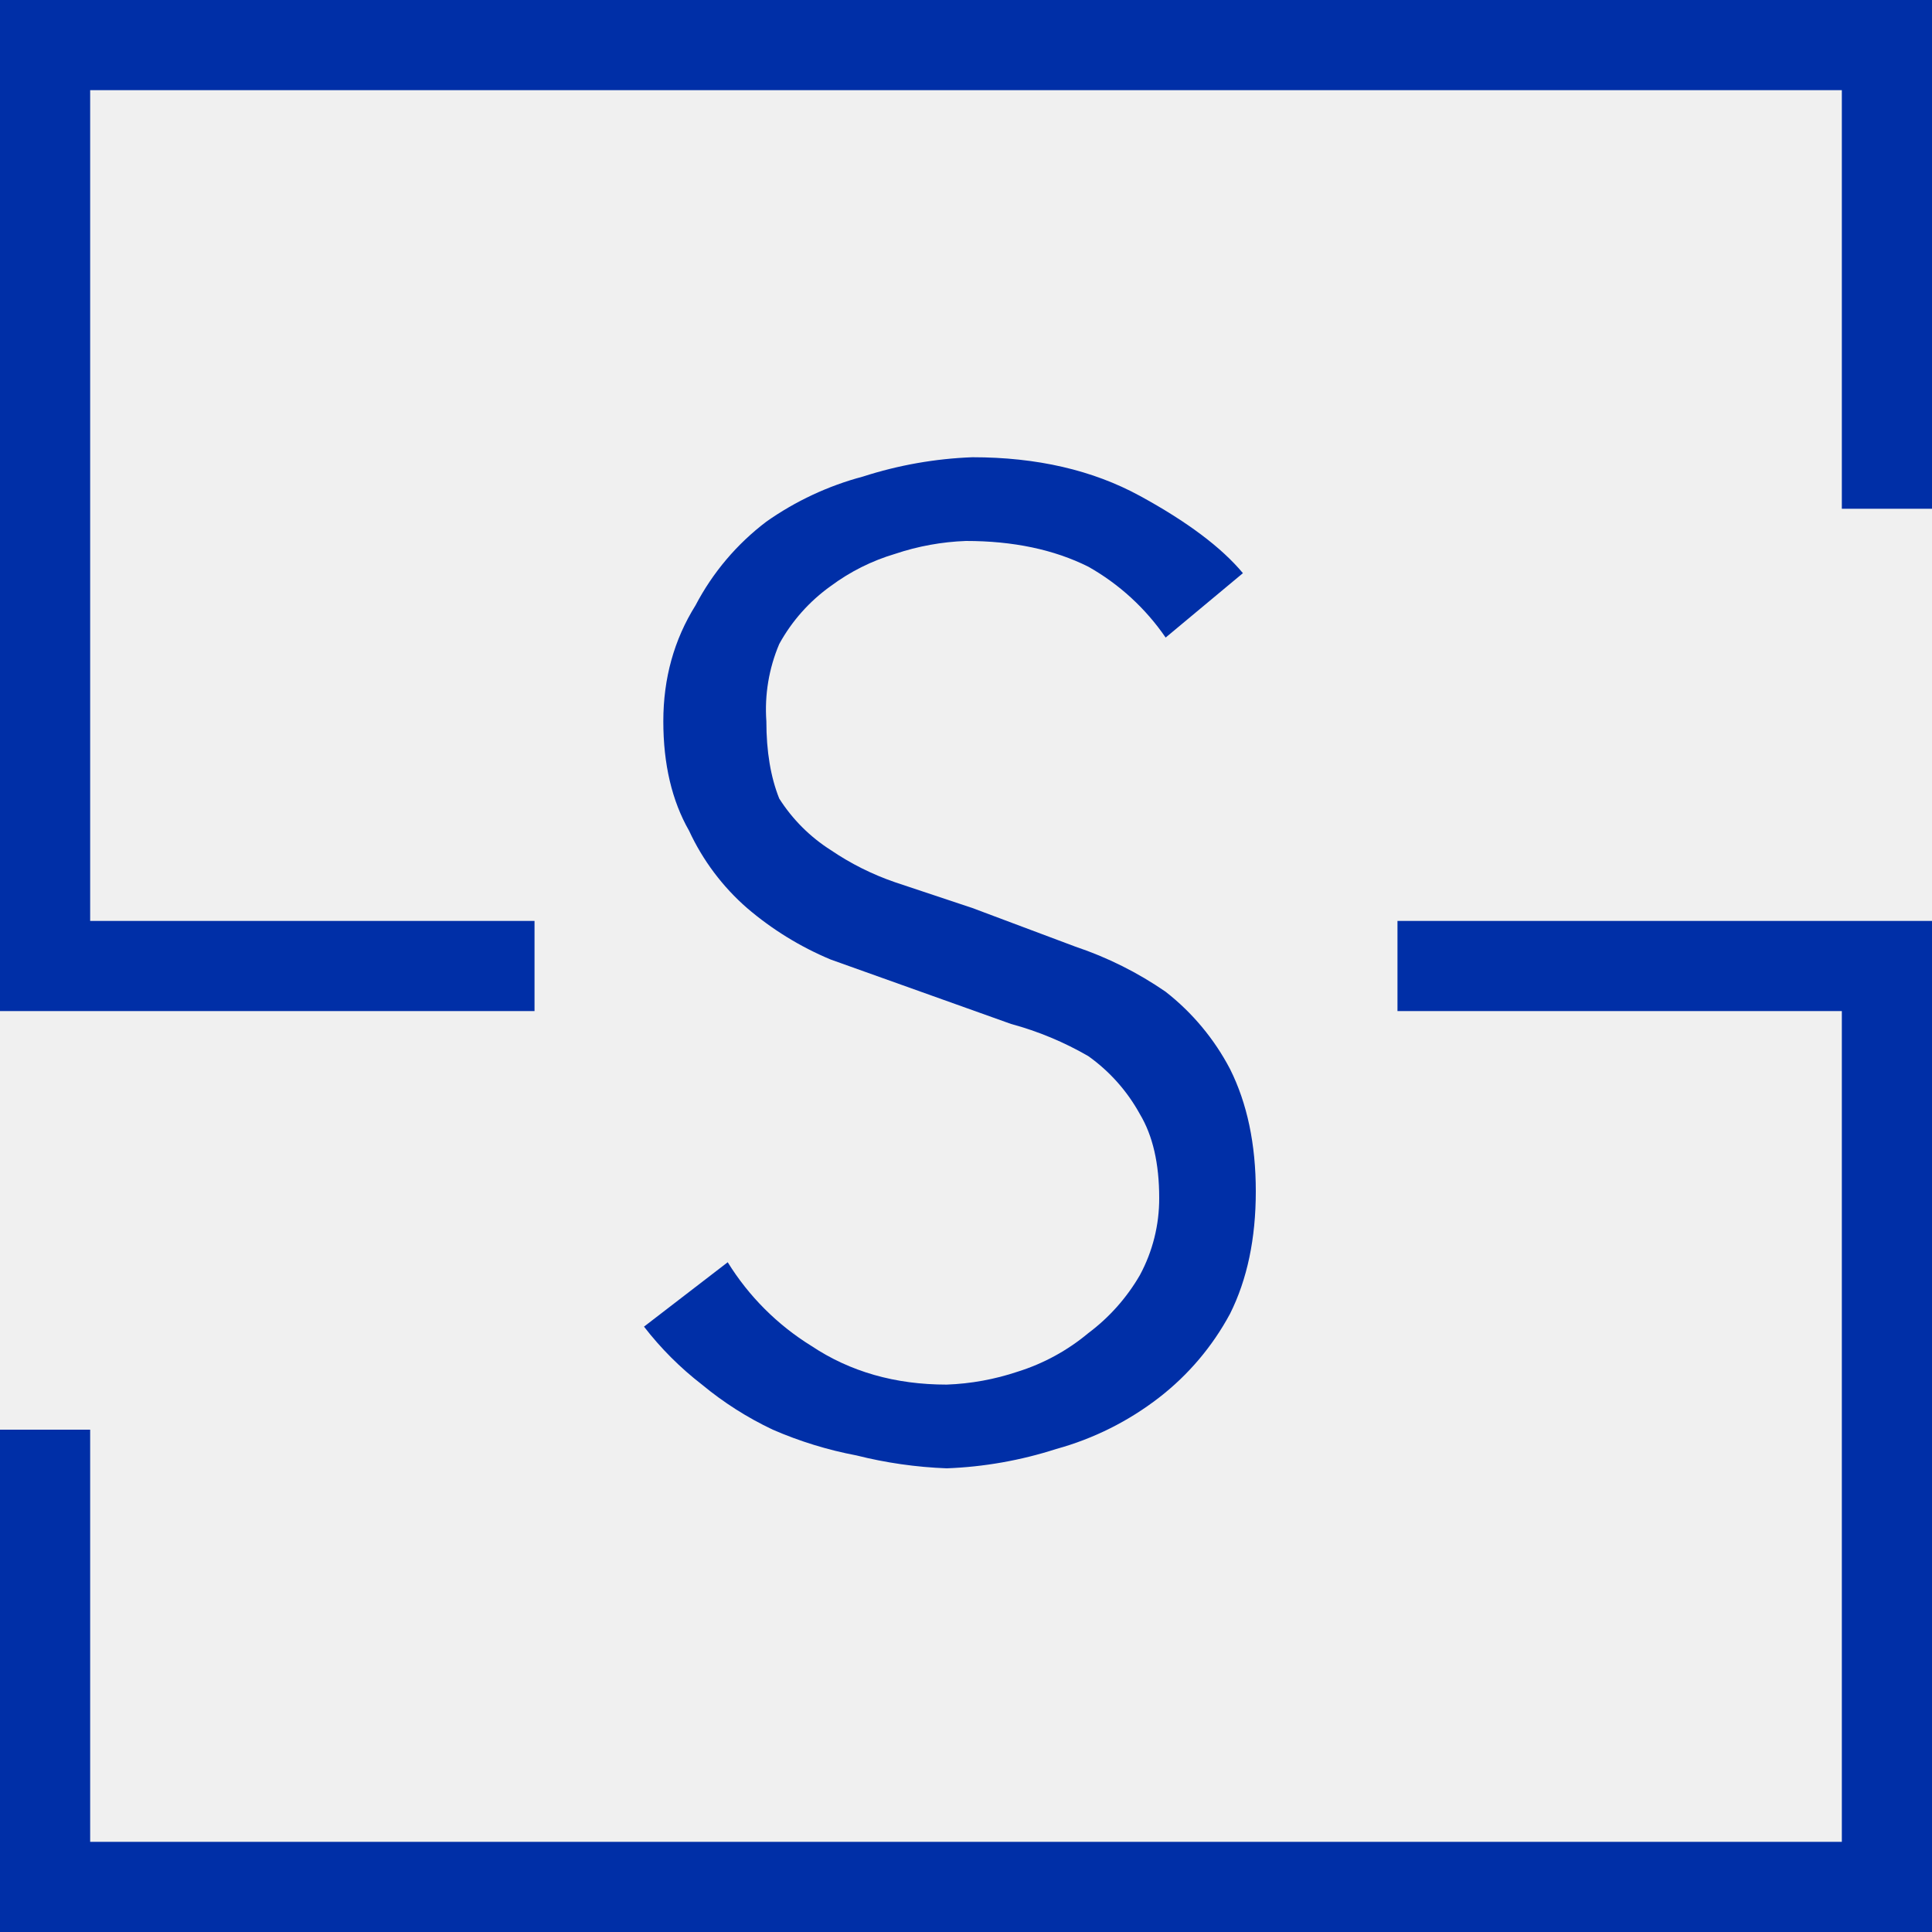
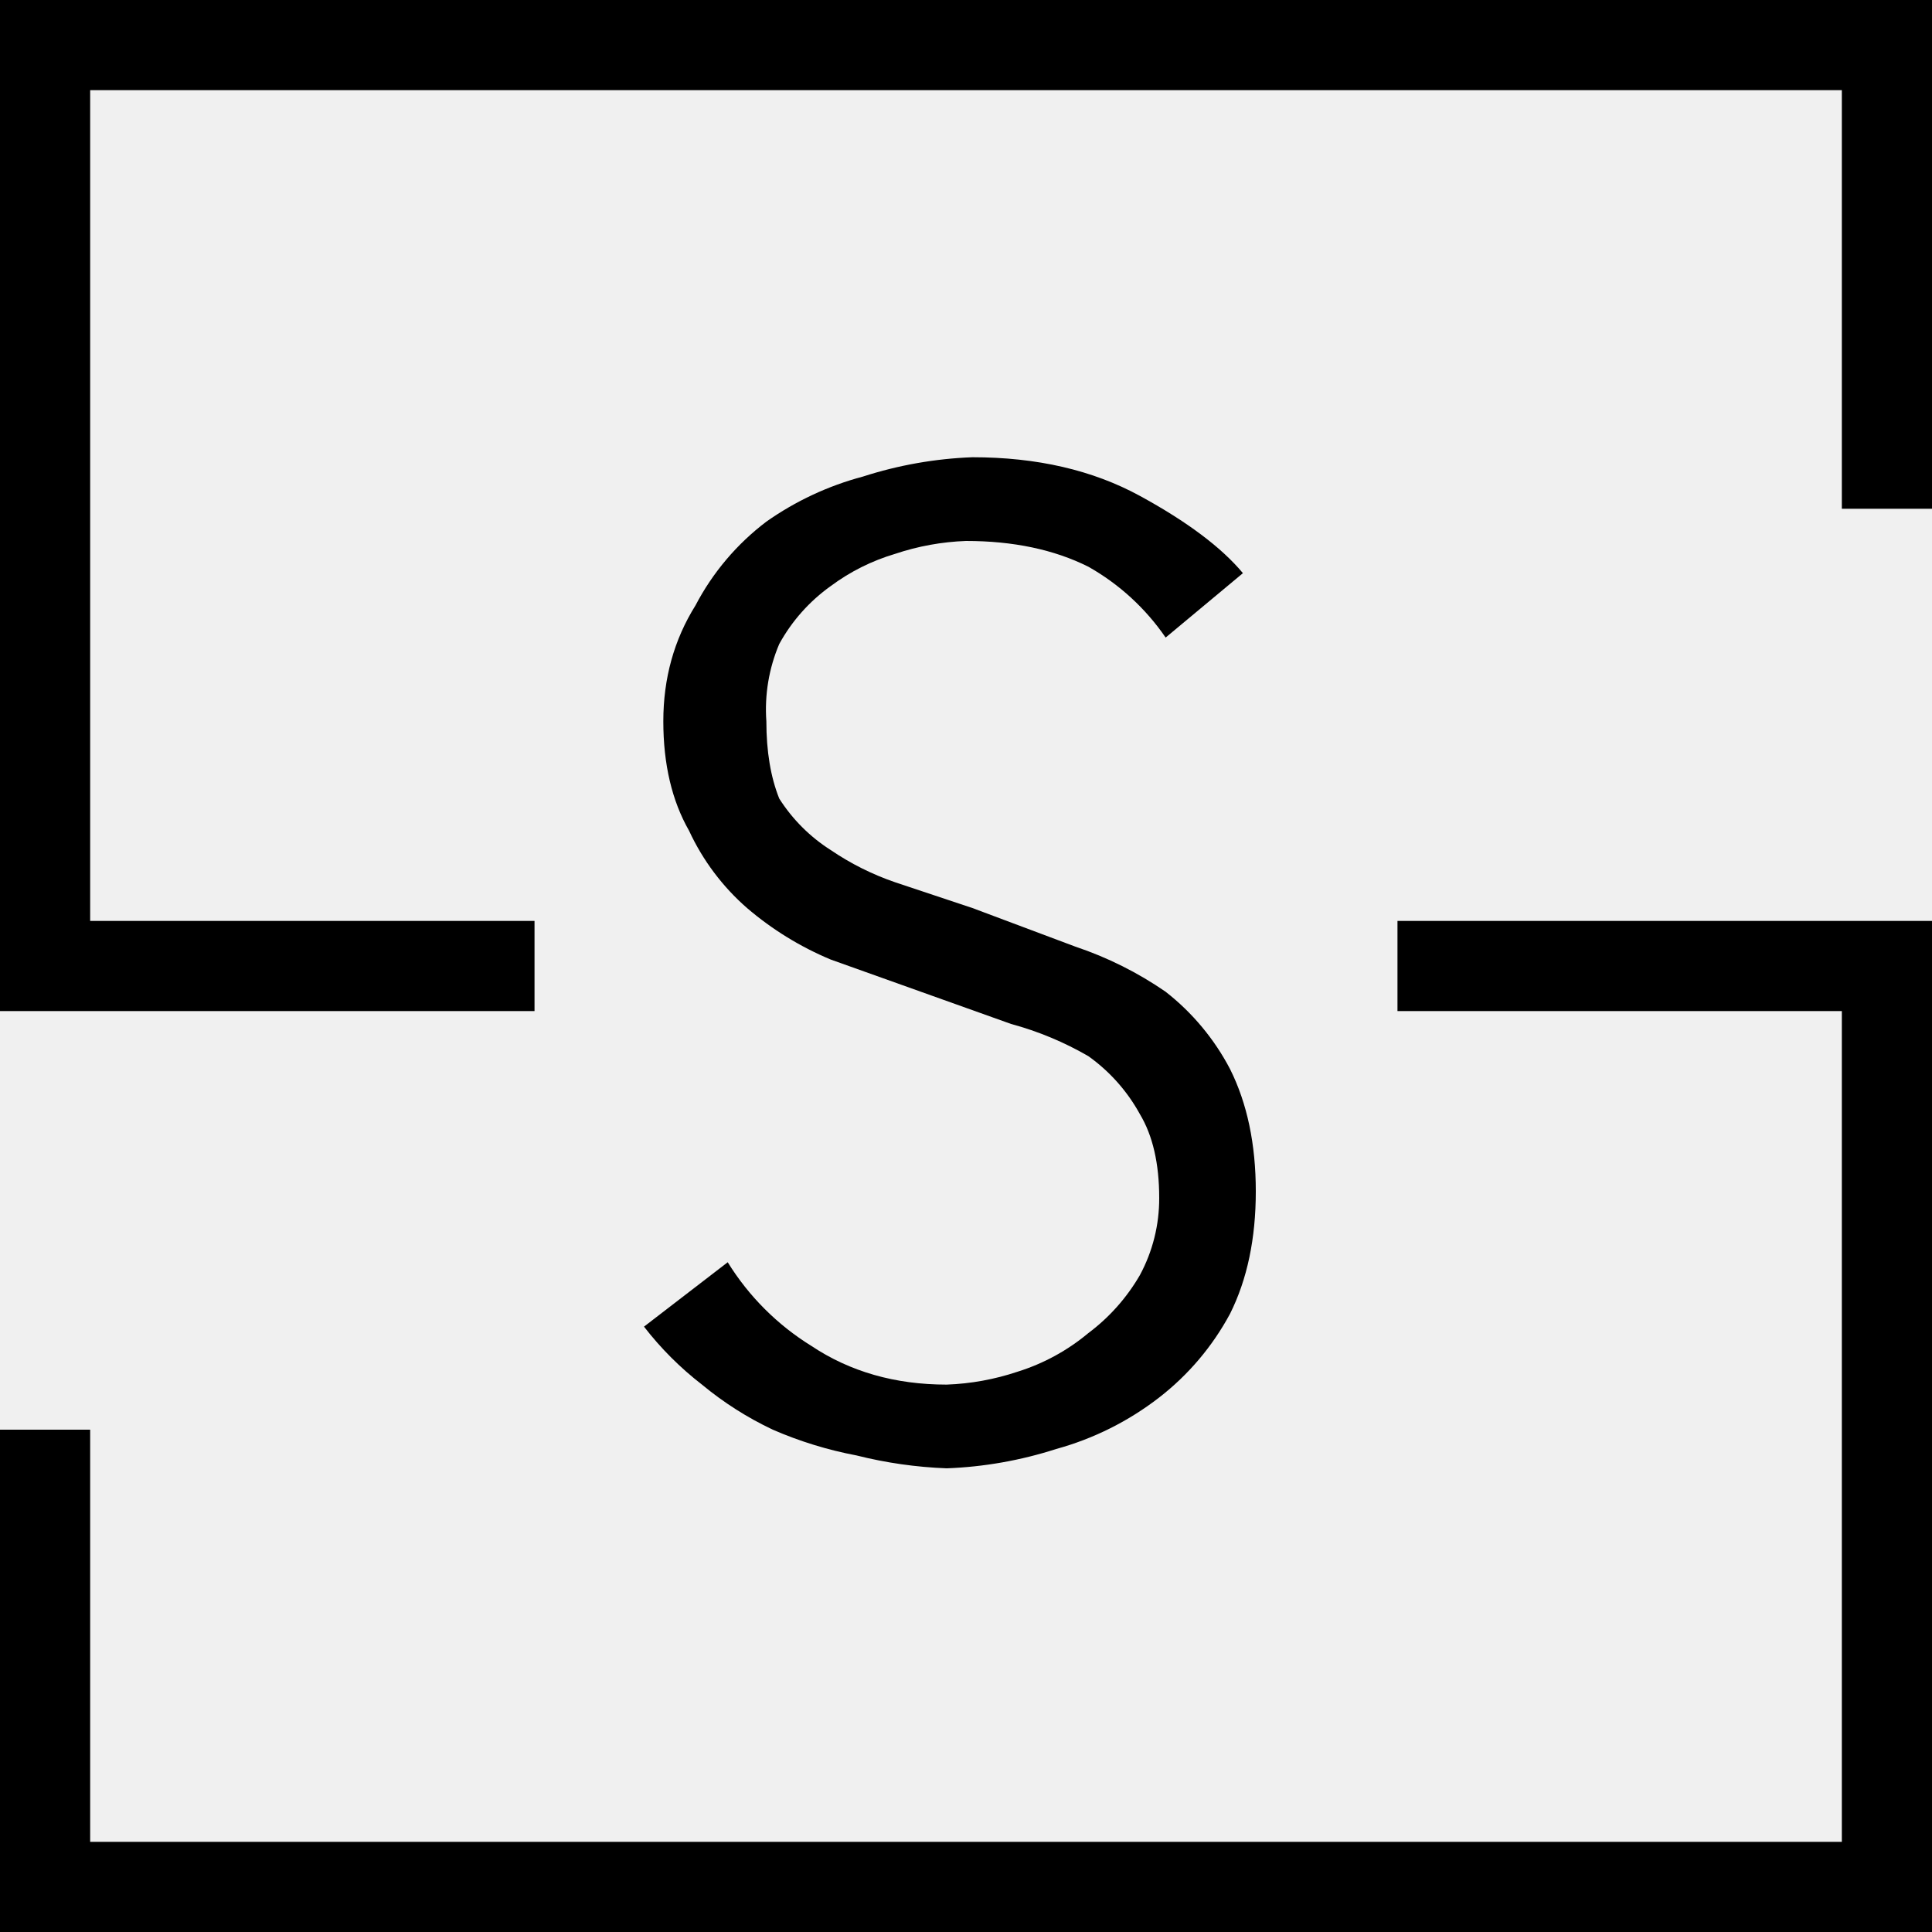
<svg xmlns="http://www.w3.org/2000/svg" version="1.1" width="300" height="300">
-   <svg viewBox="0 0 300 300" fill="#002FA7" id="SvgjsSvg1000">
+   <svg viewBox="0 0 300 300" id="SvgjsSvg1000">
    <path d="M181 99a36 36 0 0 0-12-11q-8-4-19-4a39 39 0 0 0-11 2 32 32 0 0 0-10 5 27 27 0 0 0-8 9 26 26 0 0 0-2 12q0 7 2 12a26 26 0 0 0 8 8 42 42 0 0 0 10 5l12 4 16 6a56 56 0 0 1 14 7 37 37 0 0 1 10 12q4 8 4 19t-4 19a41 41 0 0 1-11 13 46 46 0 0 1-16 8 63 63 0 0 1-17 3 68 68 0 0 1-14-2 61 61 0 0 1-13-4 52 52 0 0 1-11-7 50 50 0 0 1-9-9l13-10a40 40 0 0 0 13 13q9 6 21 6a39 39 0 0 0 11-2 32 32 0 0 0 11-6 30 30 0 0 0 8-9 25 25 0 0 0 3-12q0-8-3-13a27 27 0 0 0-8-9 50 50 0 0 0-12-5l-14-5-14-5a49 49 0 0 1-13-8 36 36 0 0 1-9-12q-4-7-4-17t5-18a39 39 0 0 1 11-13 47 47 0 0 1 15-7 63 63 0 0 1 17-3q15 0 26 6t16 12Z" />
    <path d="M83 157H0V0h300v79h-14V14H14v129h69v14zm217 143H0v-78h14v64h272V157h-69v-14h83v157z">
</path>
  </svg>
-   <style>@media (prefers-color-scheme: light) { :root { filter: none; } }
- @media (prefers-color-scheme: dark) { :root { filter: invert(100%); } }
+   <style>
+ path {
+ fill:"#002FA7";
+ }
+ @media (prefers-color-scheme: dark) {
+ path {
+ fill: white;
+ }
+ }
</style>
</svg>
